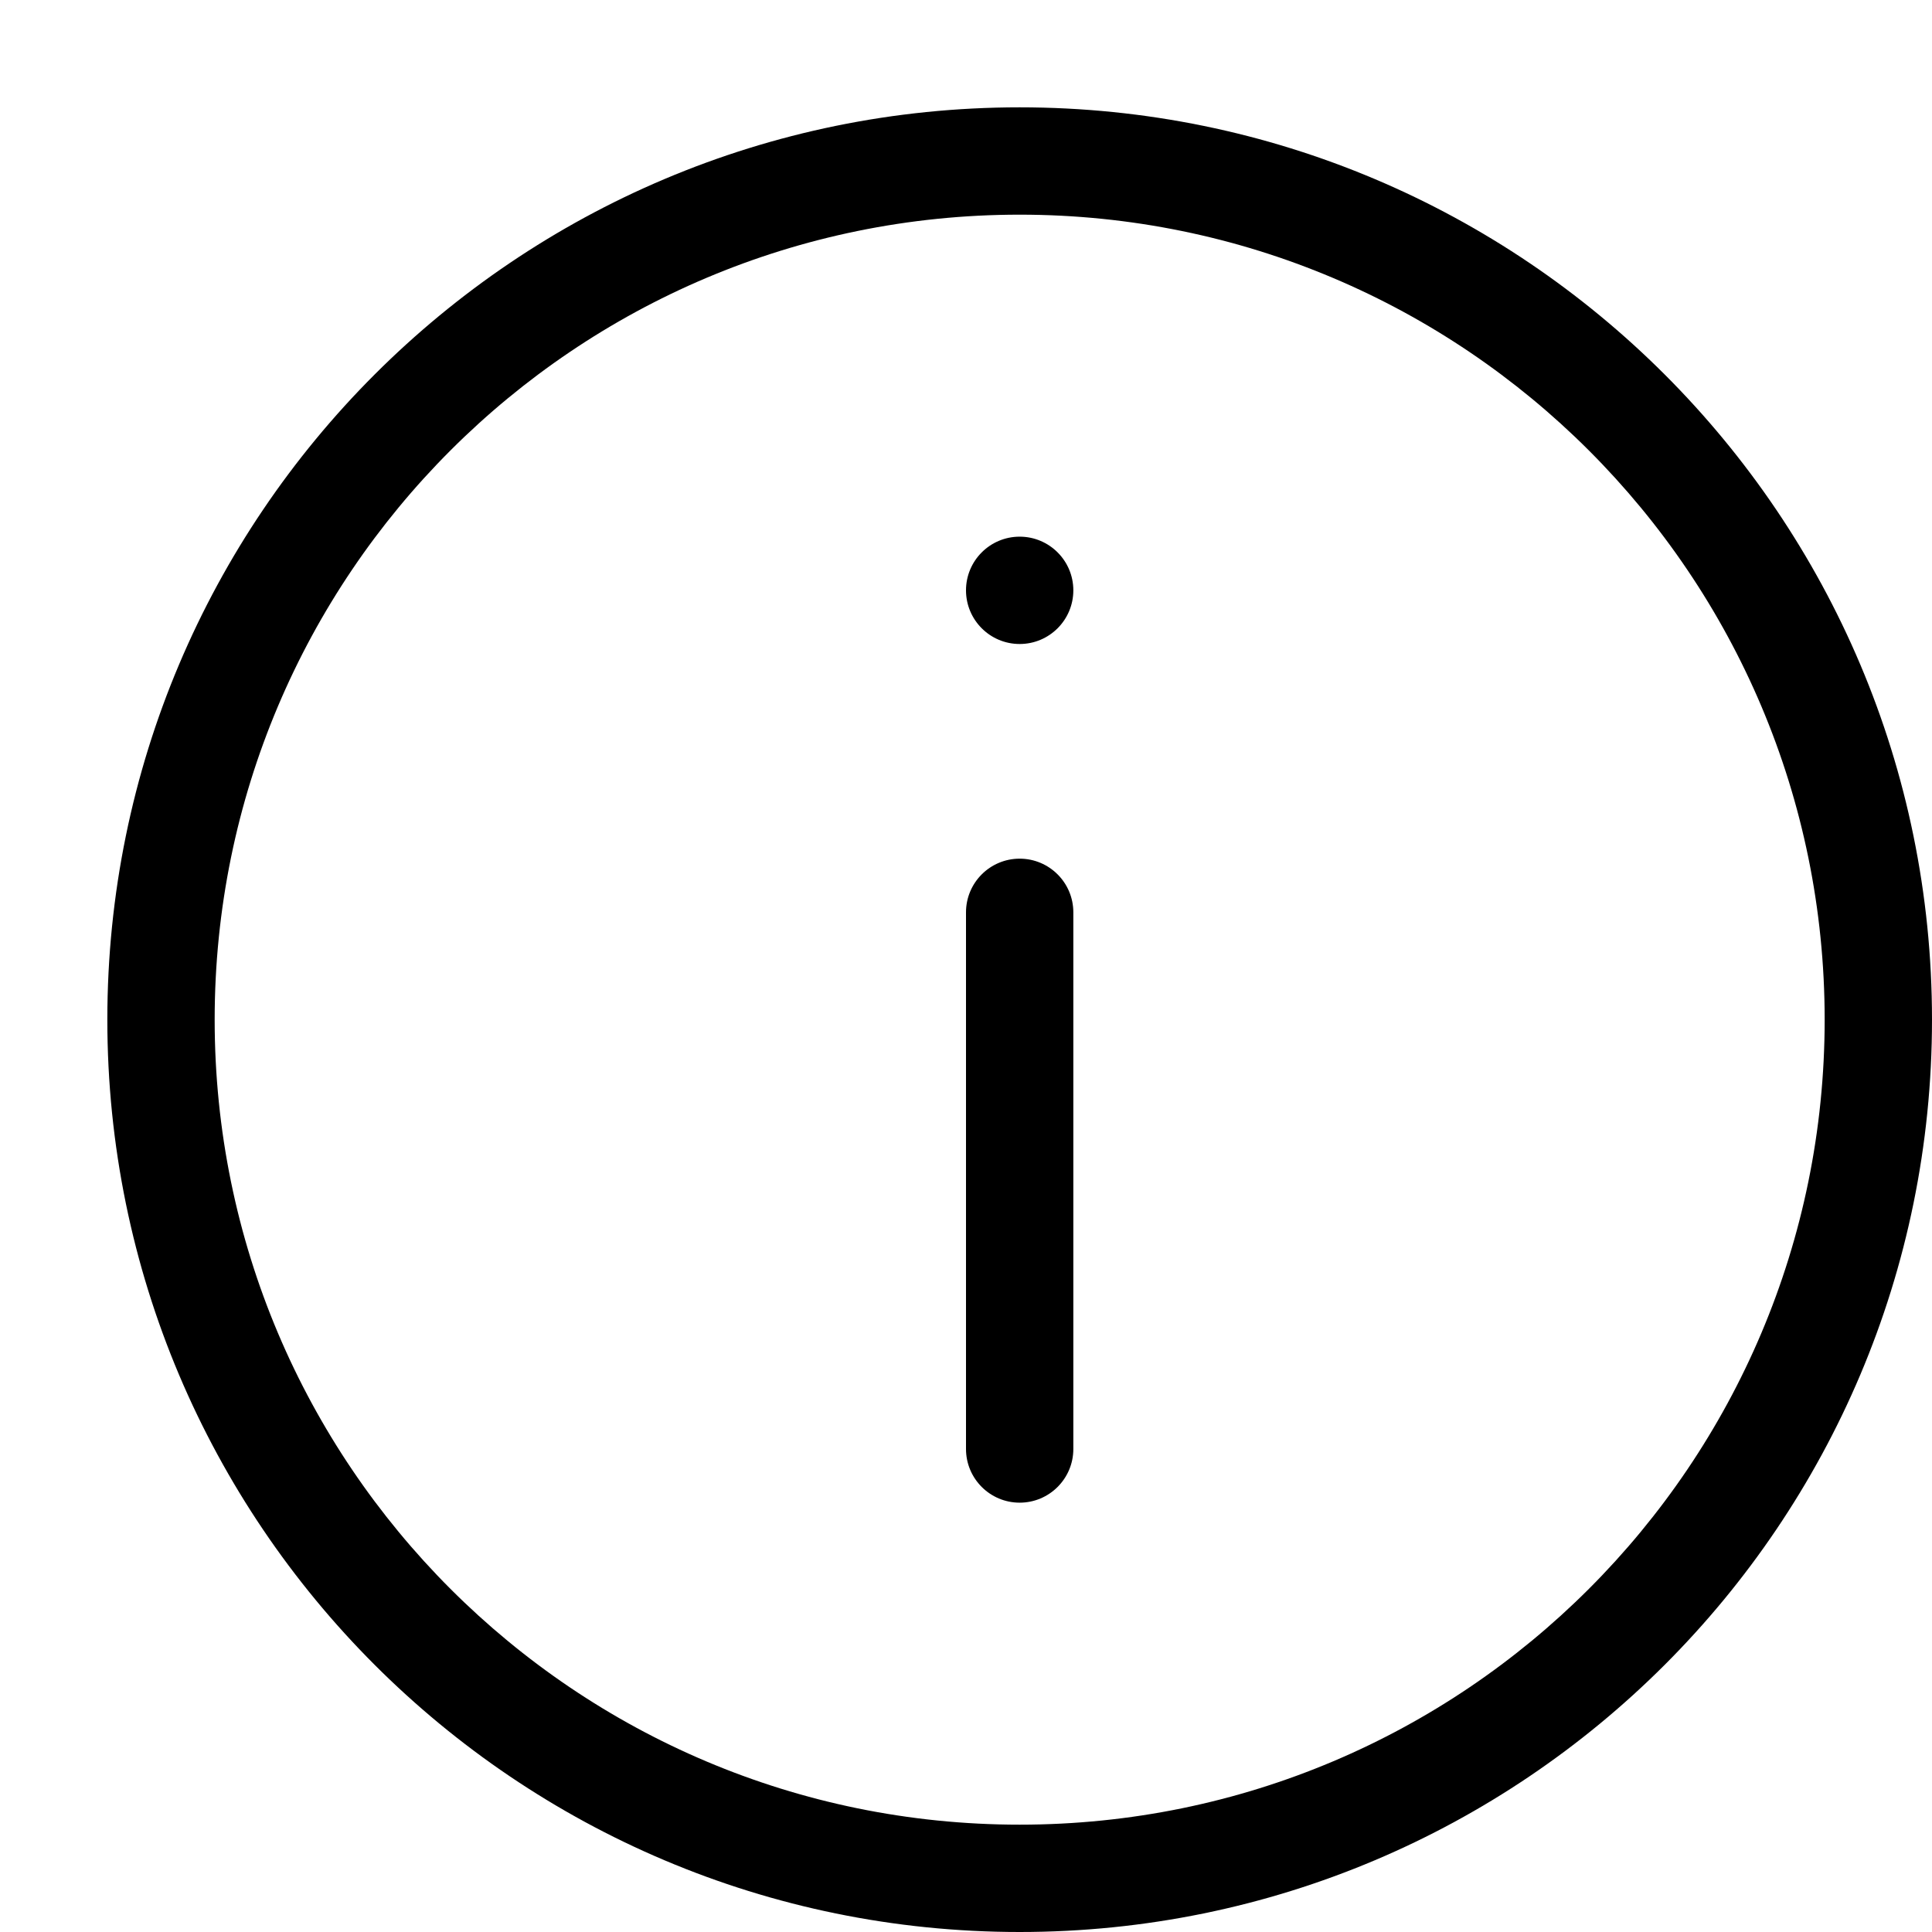
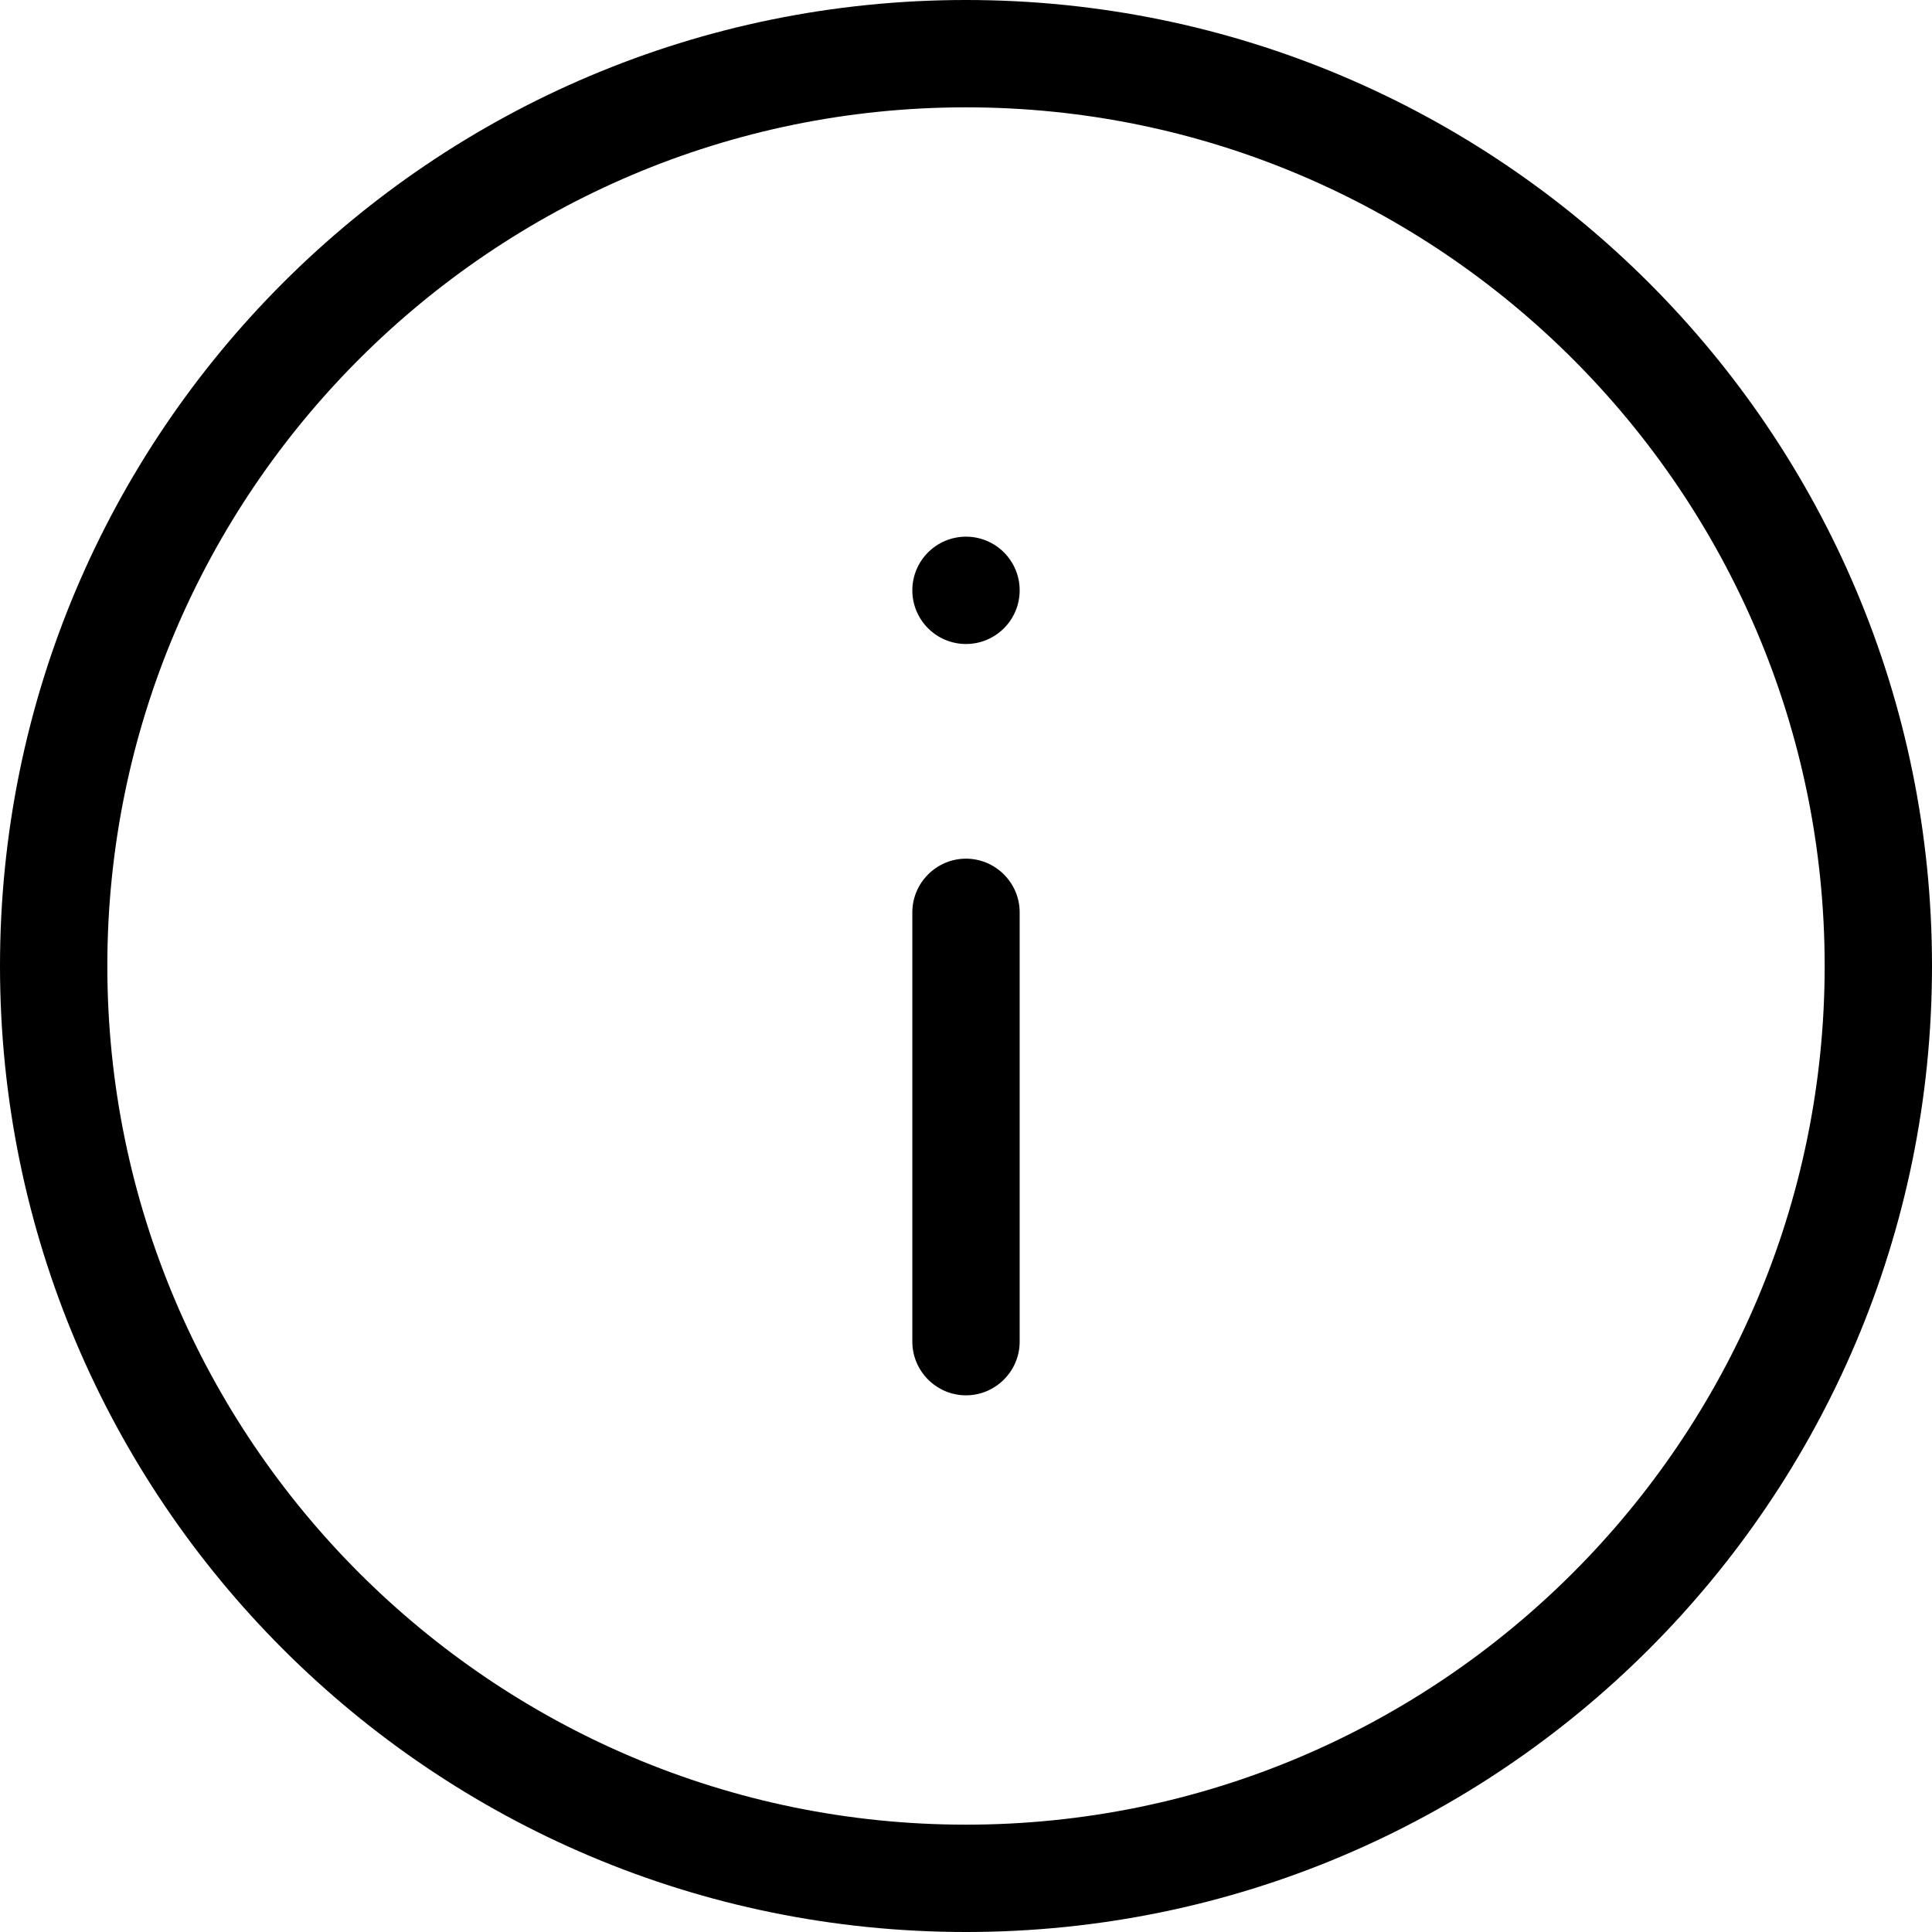
<svg xmlns="http://www.w3.org/2000/svg" width="18" height="18" viewBox="0 0 18 18">
-   <path d="M9.5 17c4.142 0 7.5-3.358 7.5-7.5C17 5.358 13.642 2 9.5 2 5.358 2 2 5.358 2 9.5 2 13.642 5.358 17 9.5 17zm0 1C4.806 18 1 14.194 1 9.5 1 4.806 4.806 1 9.5 1 14.194 1 18 4.806 18 9.5c0 4.694-3.806 8.5-8.5 8.5zm0-12c.276 0 .5-.224.5-.5 0-.276-.224-.5-.5-.5-.276 0-.5.224-.5.5 0 .276.224.5.5.5zm0 2c-.276 0-.5.224-.5.5l0 5c0 .276.224.5.5.5.276 0 .5-.224.5-.5l0-5c0-.276-.224-.5-.5-.5z" fill-rule="nonzero" fill="#000" />
+   <path d="M9 17c-4.411 0-8-3.589-8-8 0-4.411 3.589-8 8-8 4.411 0 8 3.589 8 8 0 4.411-3.589 8-8 8m0-17c4.97 0 9 4.029 9 9 0 4.971-4.03 9-9 9-4.971 0-9-4.029-9-9 0-4.971 4.029-9 9-9zm0 5c-.276 0-.5.224-.5.5 0 .276.224.5.5.5.276 0 .5-.224.5-.5 0-.276-.224-.5-.5-.5zm0 3c-.275 0-.5.225-.5.5l0 4c0 .275.225.5.5.5.275 0 .5-.225.5-.5l0-4c0-.275-.225-.5-.5-.5z" fill="#000" fill-rule="evenodd" />
</svg>
